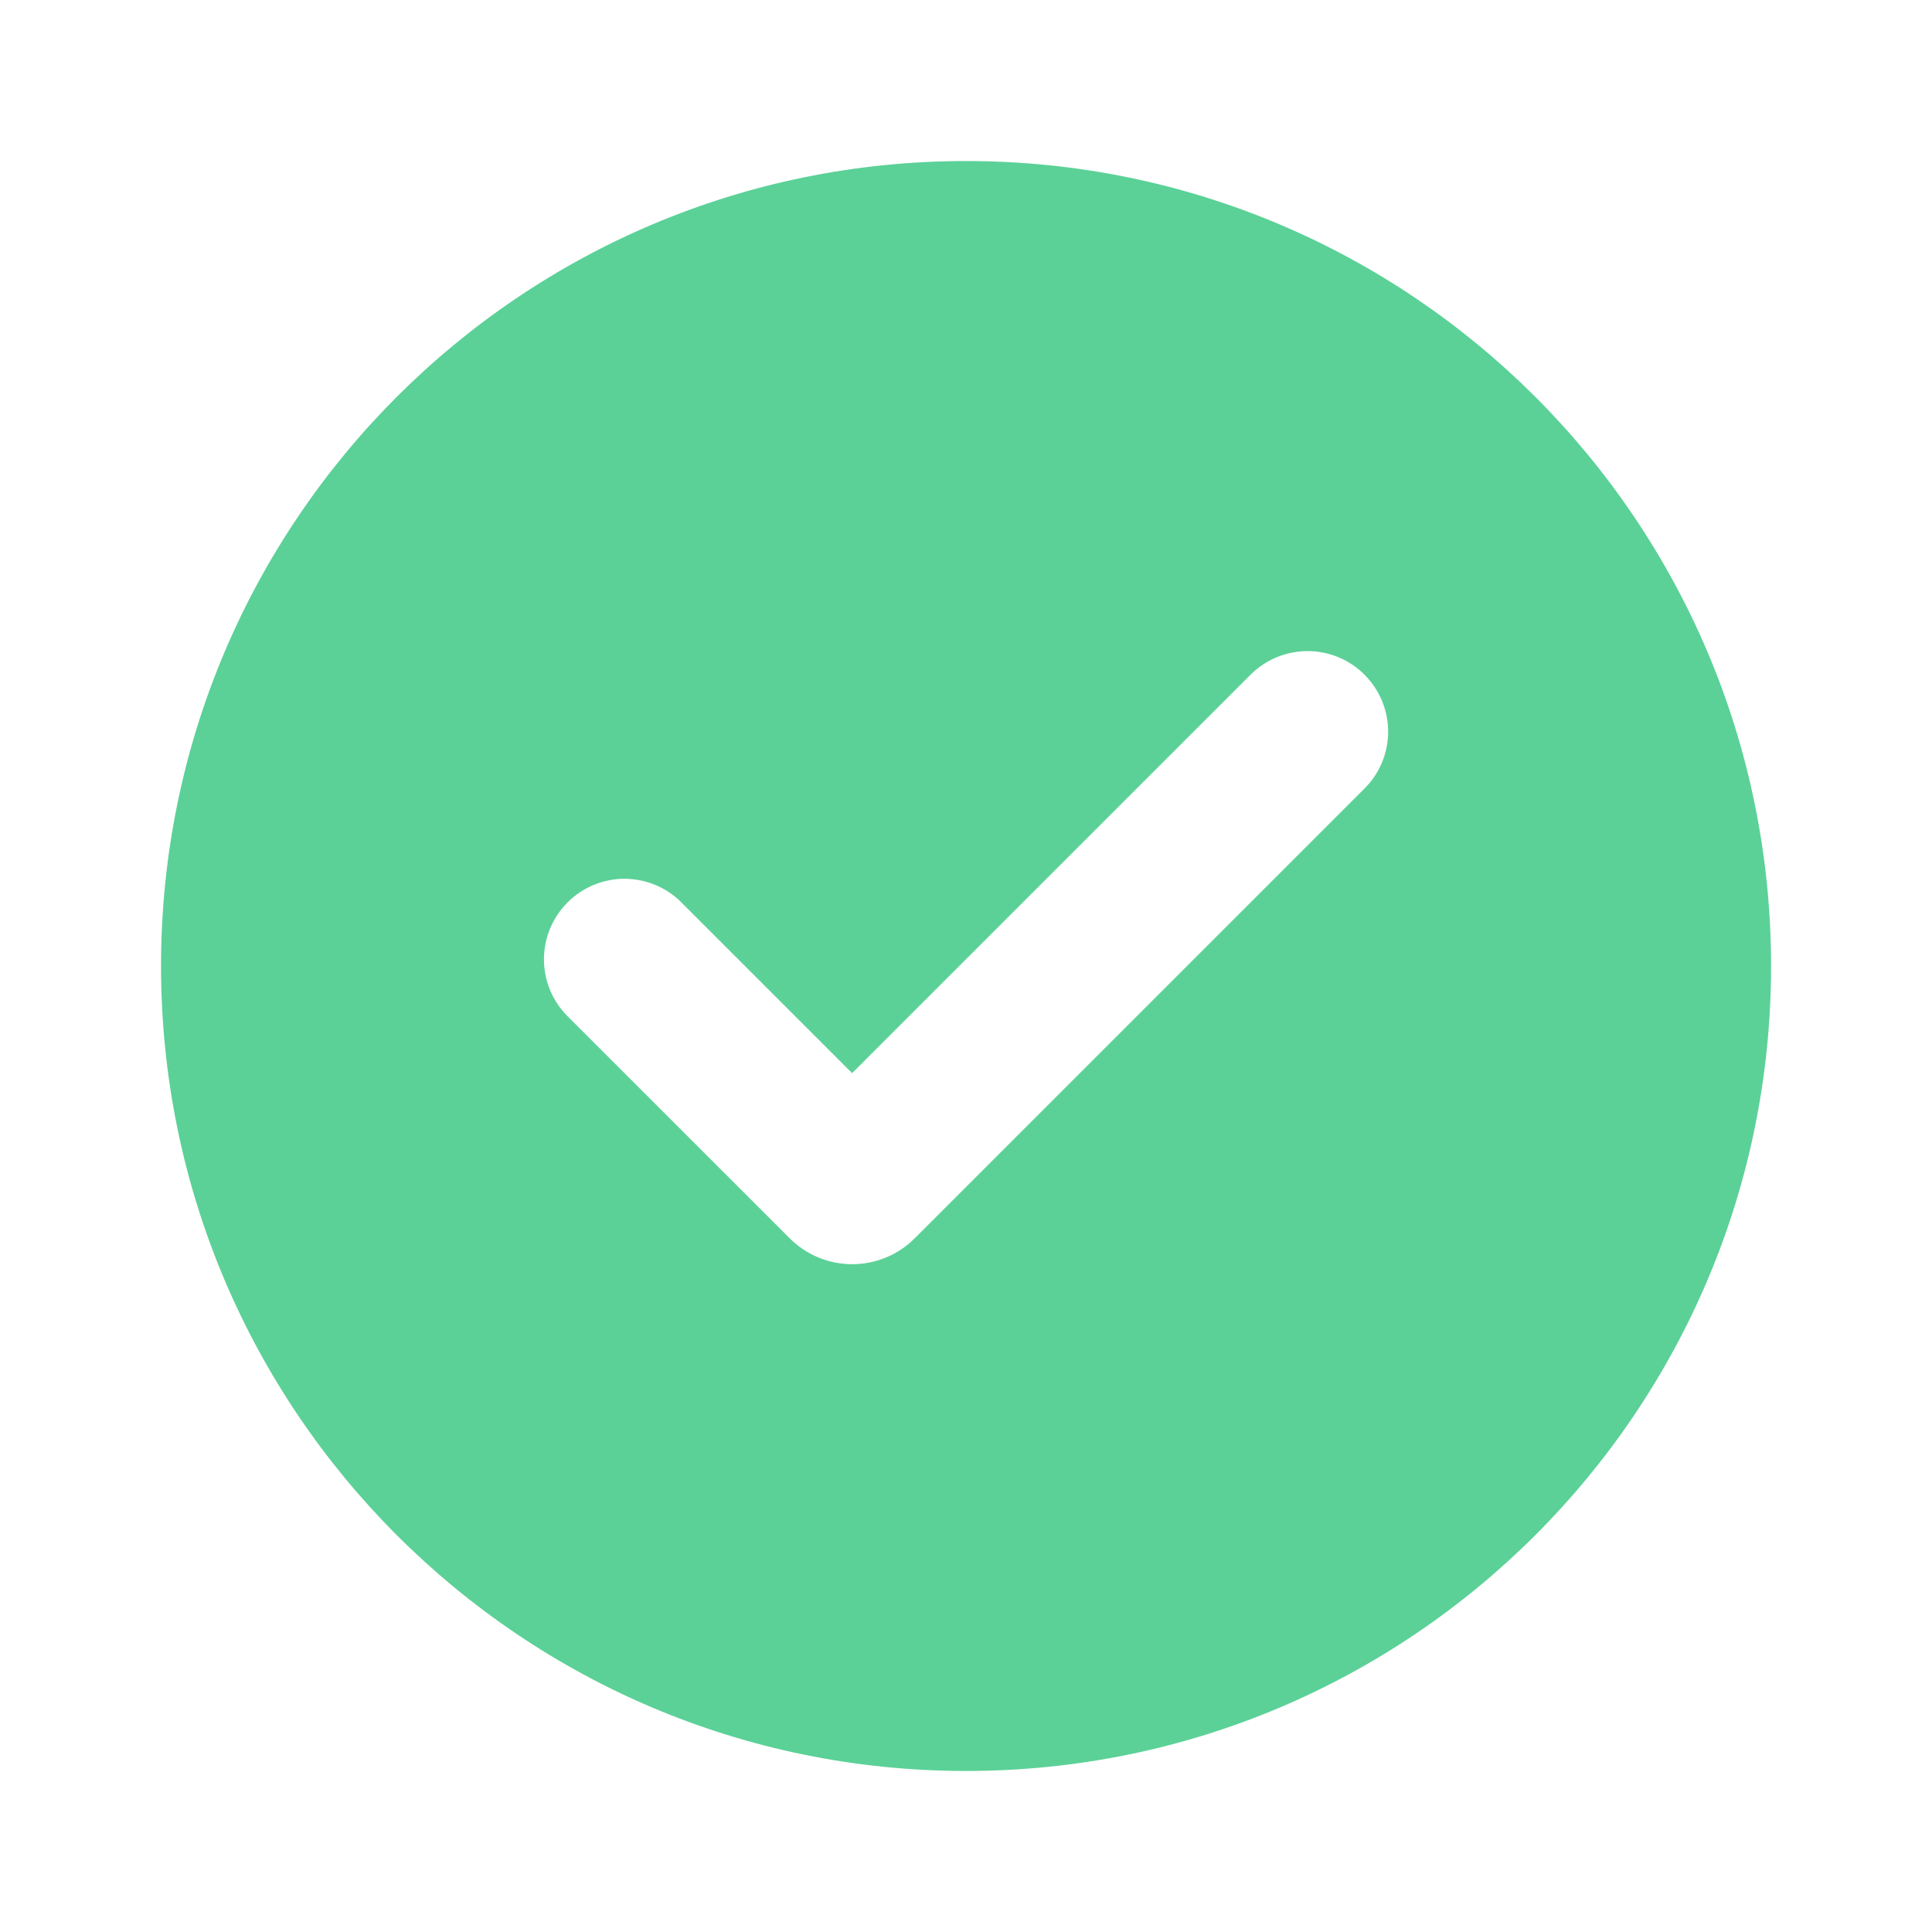
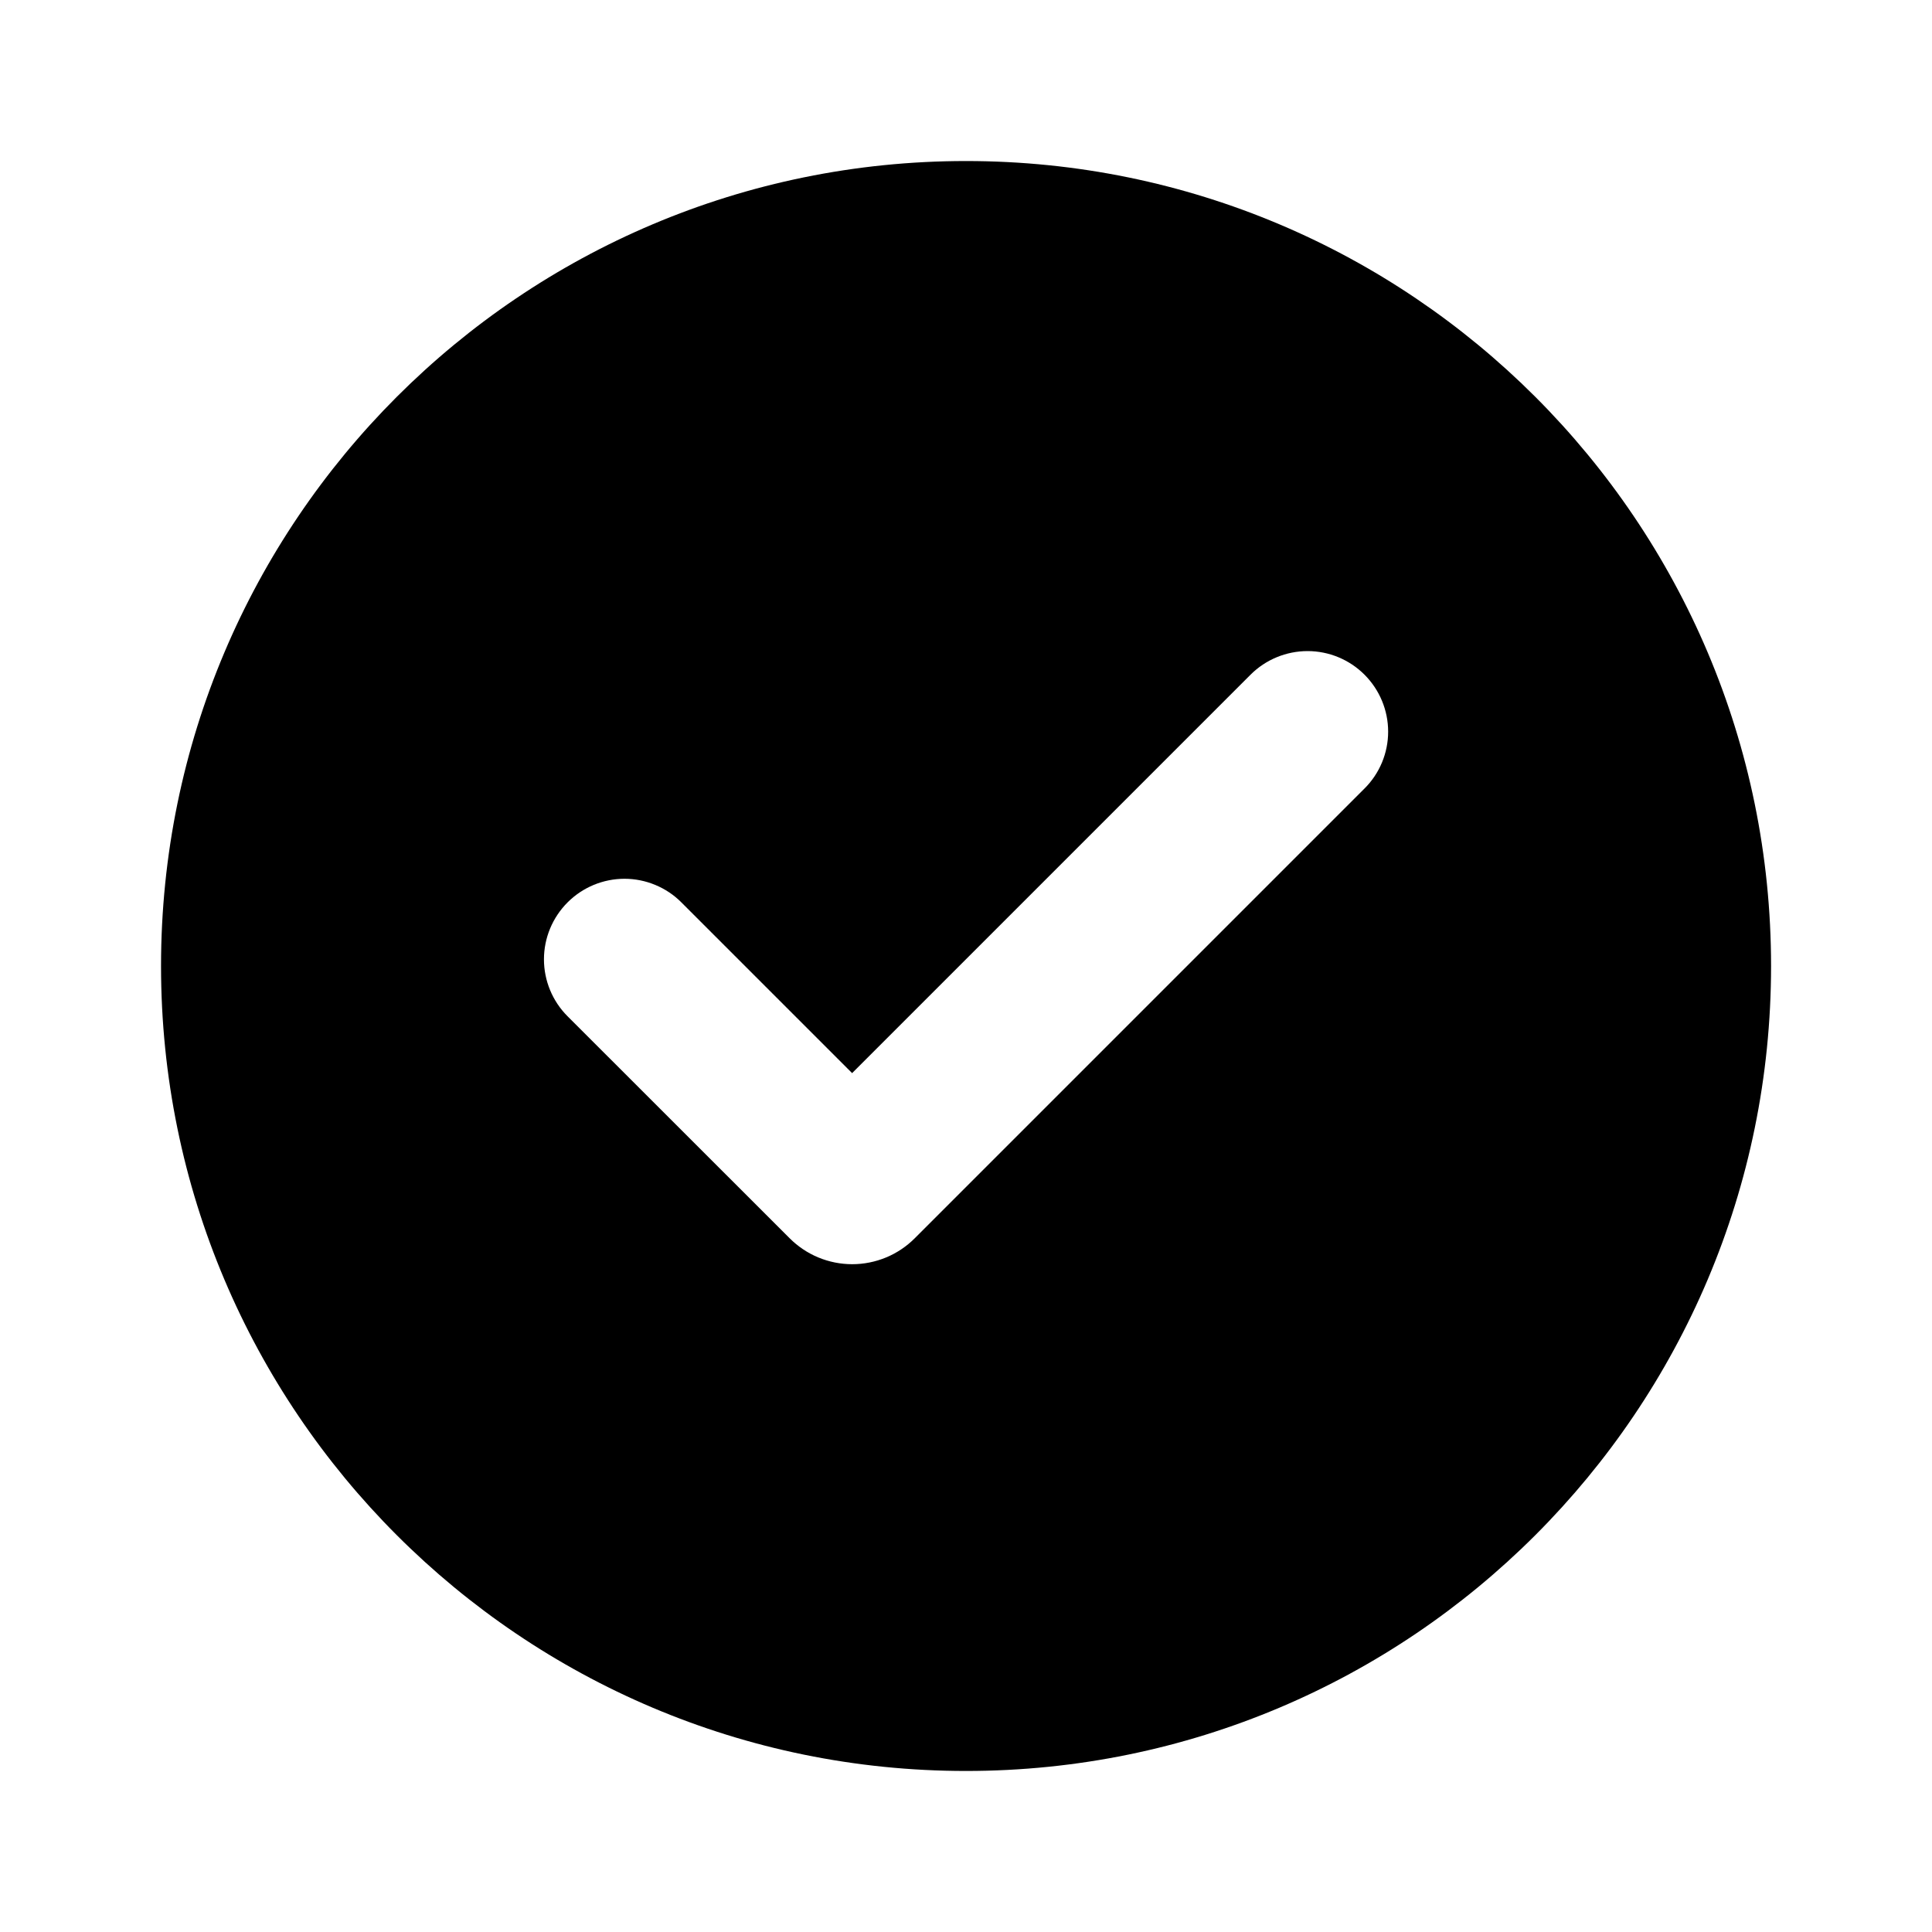
<svg xmlns="http://www.w3.org/2000/svg" width="1em" height="1em" viewBox="0 0 20 20" fill="none">
-   <path d="M10 1.667C14.603 1.667 18.334 5.398 18.334 10C18.334 14.602 14.603 18.333 10 18.333C5.398 18.333 1.667 14.602 1.667 10C1.667 5.398 5.398 1.667 10 1.667ZM12.946 6.984L8.821 11.109L7.054 9.342C6.977 9.264 6.885 9.203 6.784 9.161C6.683 9.119 6.575 9.097 6.465 9.097C6.244 9.097 6.032 9.185 5.876 9.341C5.719 9.498 5.631 9.71 5.631 9.931C5.631 10.152 5.719 10.364 5.875 10.52L8.174 12.818C8.259 12.903 8.36 12.971 8.471 13.017C8.582 13.063 8.702 13.087 8.822 13.087C8.942 13.087 9.062 13.063 9.173 13.017C9.284 12.971 9.385 12.903 9.47 12.818L14.125 8.163C14.282 8.007 14.37 7.795 14.37 7.574C14.37 7.353 14.282 7.141 14.125 6.984C13.969 6.828 13.757 6.74 13.536 6.74C13.315 6.74 13.102 6.828 12.946 6.984Z" fill="#5BD197" />
+   <path d="M10 1.667C14.603 1.667 18.334 5.398 18.334 10C18.334 14.602 14.603 18.333 10 18.333C5.398 18.333 1.667 14.602 1.667 10C1.667 5.398 5.398 1.667 10 1.667ZM12.946 6.984L8.821 11.109L7.054 9.342C6.977 9.264 6.885 9.203 6.784 9.161C6.683 9.119 6.575 9.097 6.465 9.097C6.244 9.097 6.032 9.185 5.876 9.341C5.719 9.498 5.631 9.71 5.631 9.931C5.631 10.152 5.719 10.364 5.875 10.52L8.174 12.818C8.259 12.903 8.36 12.971 8.471 13.017C8.582 13.063 8.702 13.087 8.822 13.087C8.942 13.087 9.062 13.063 9.173 13.017C9.284 12.971 9.385 12.903 9.47 12.818L14.125 8.163C14.282 8.007 14.37 7.795 14.37 7.574C14.37 7.353 14.282 7.141 14.125 6.984C13.969 6.828 13.757 6.74 13.536 6.74C13.315 6.74 13.102 6.828 12.946 6.984Z" fill="currentColor" />
</svg>
